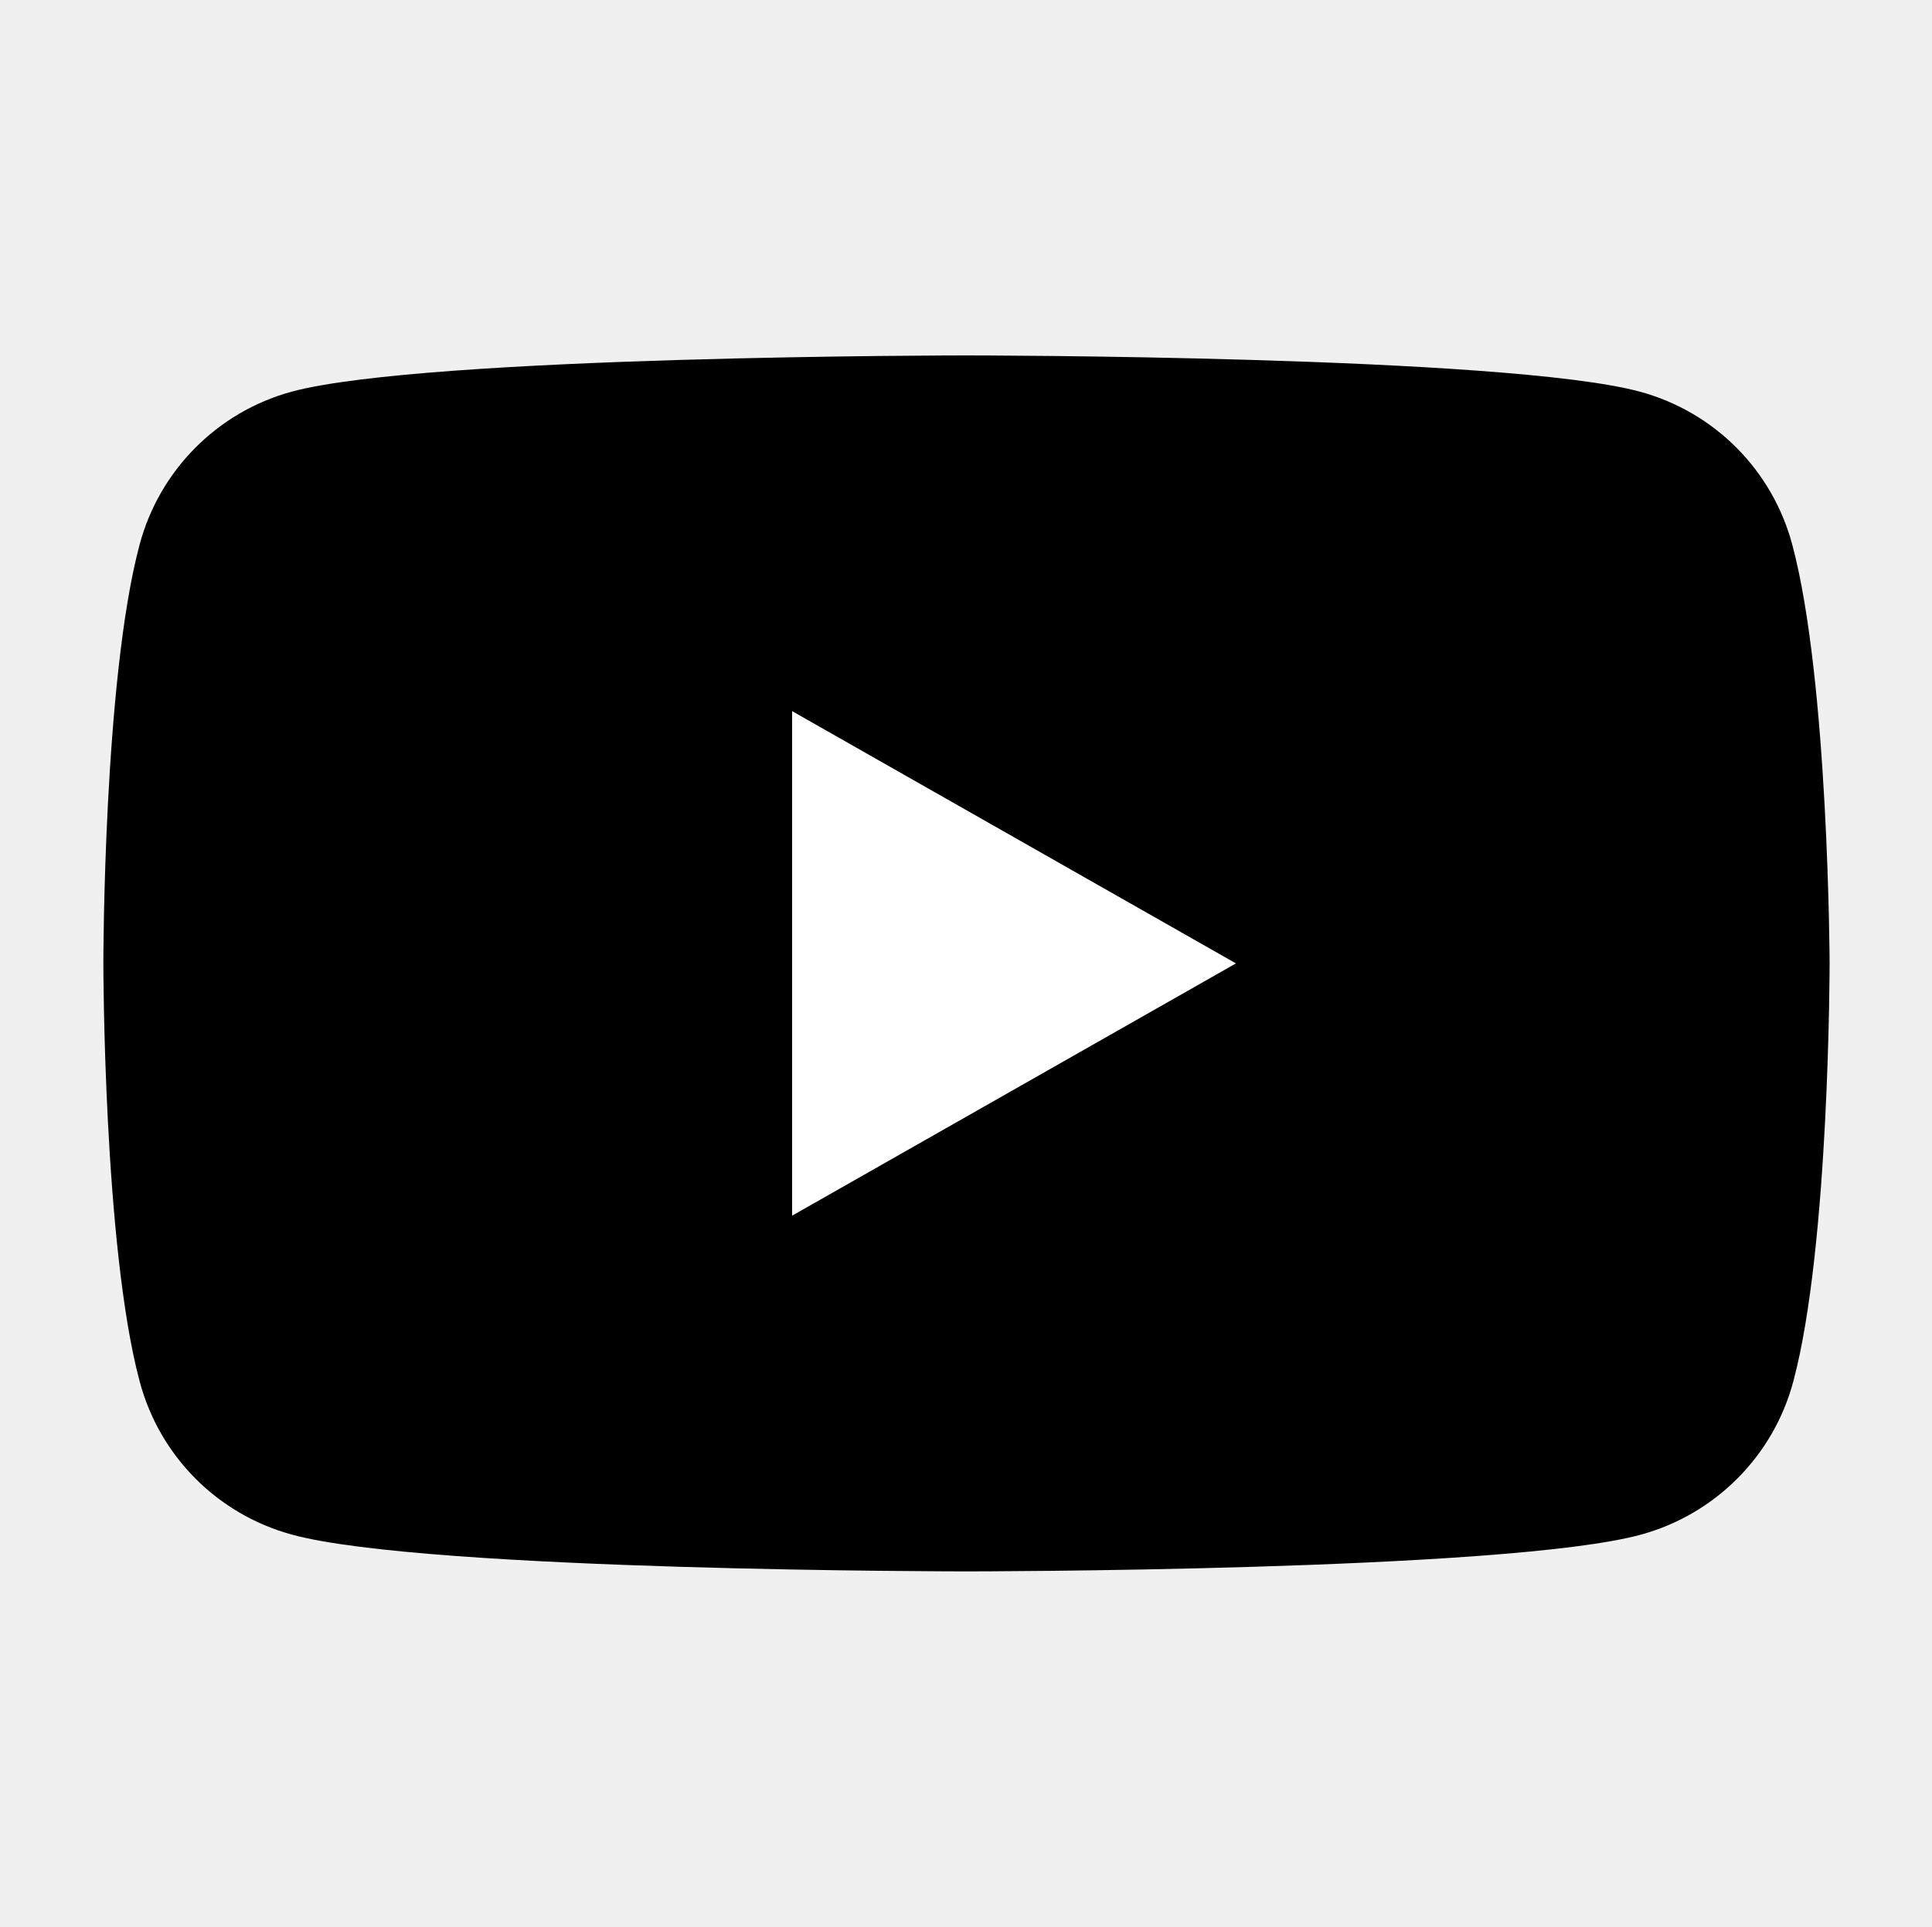
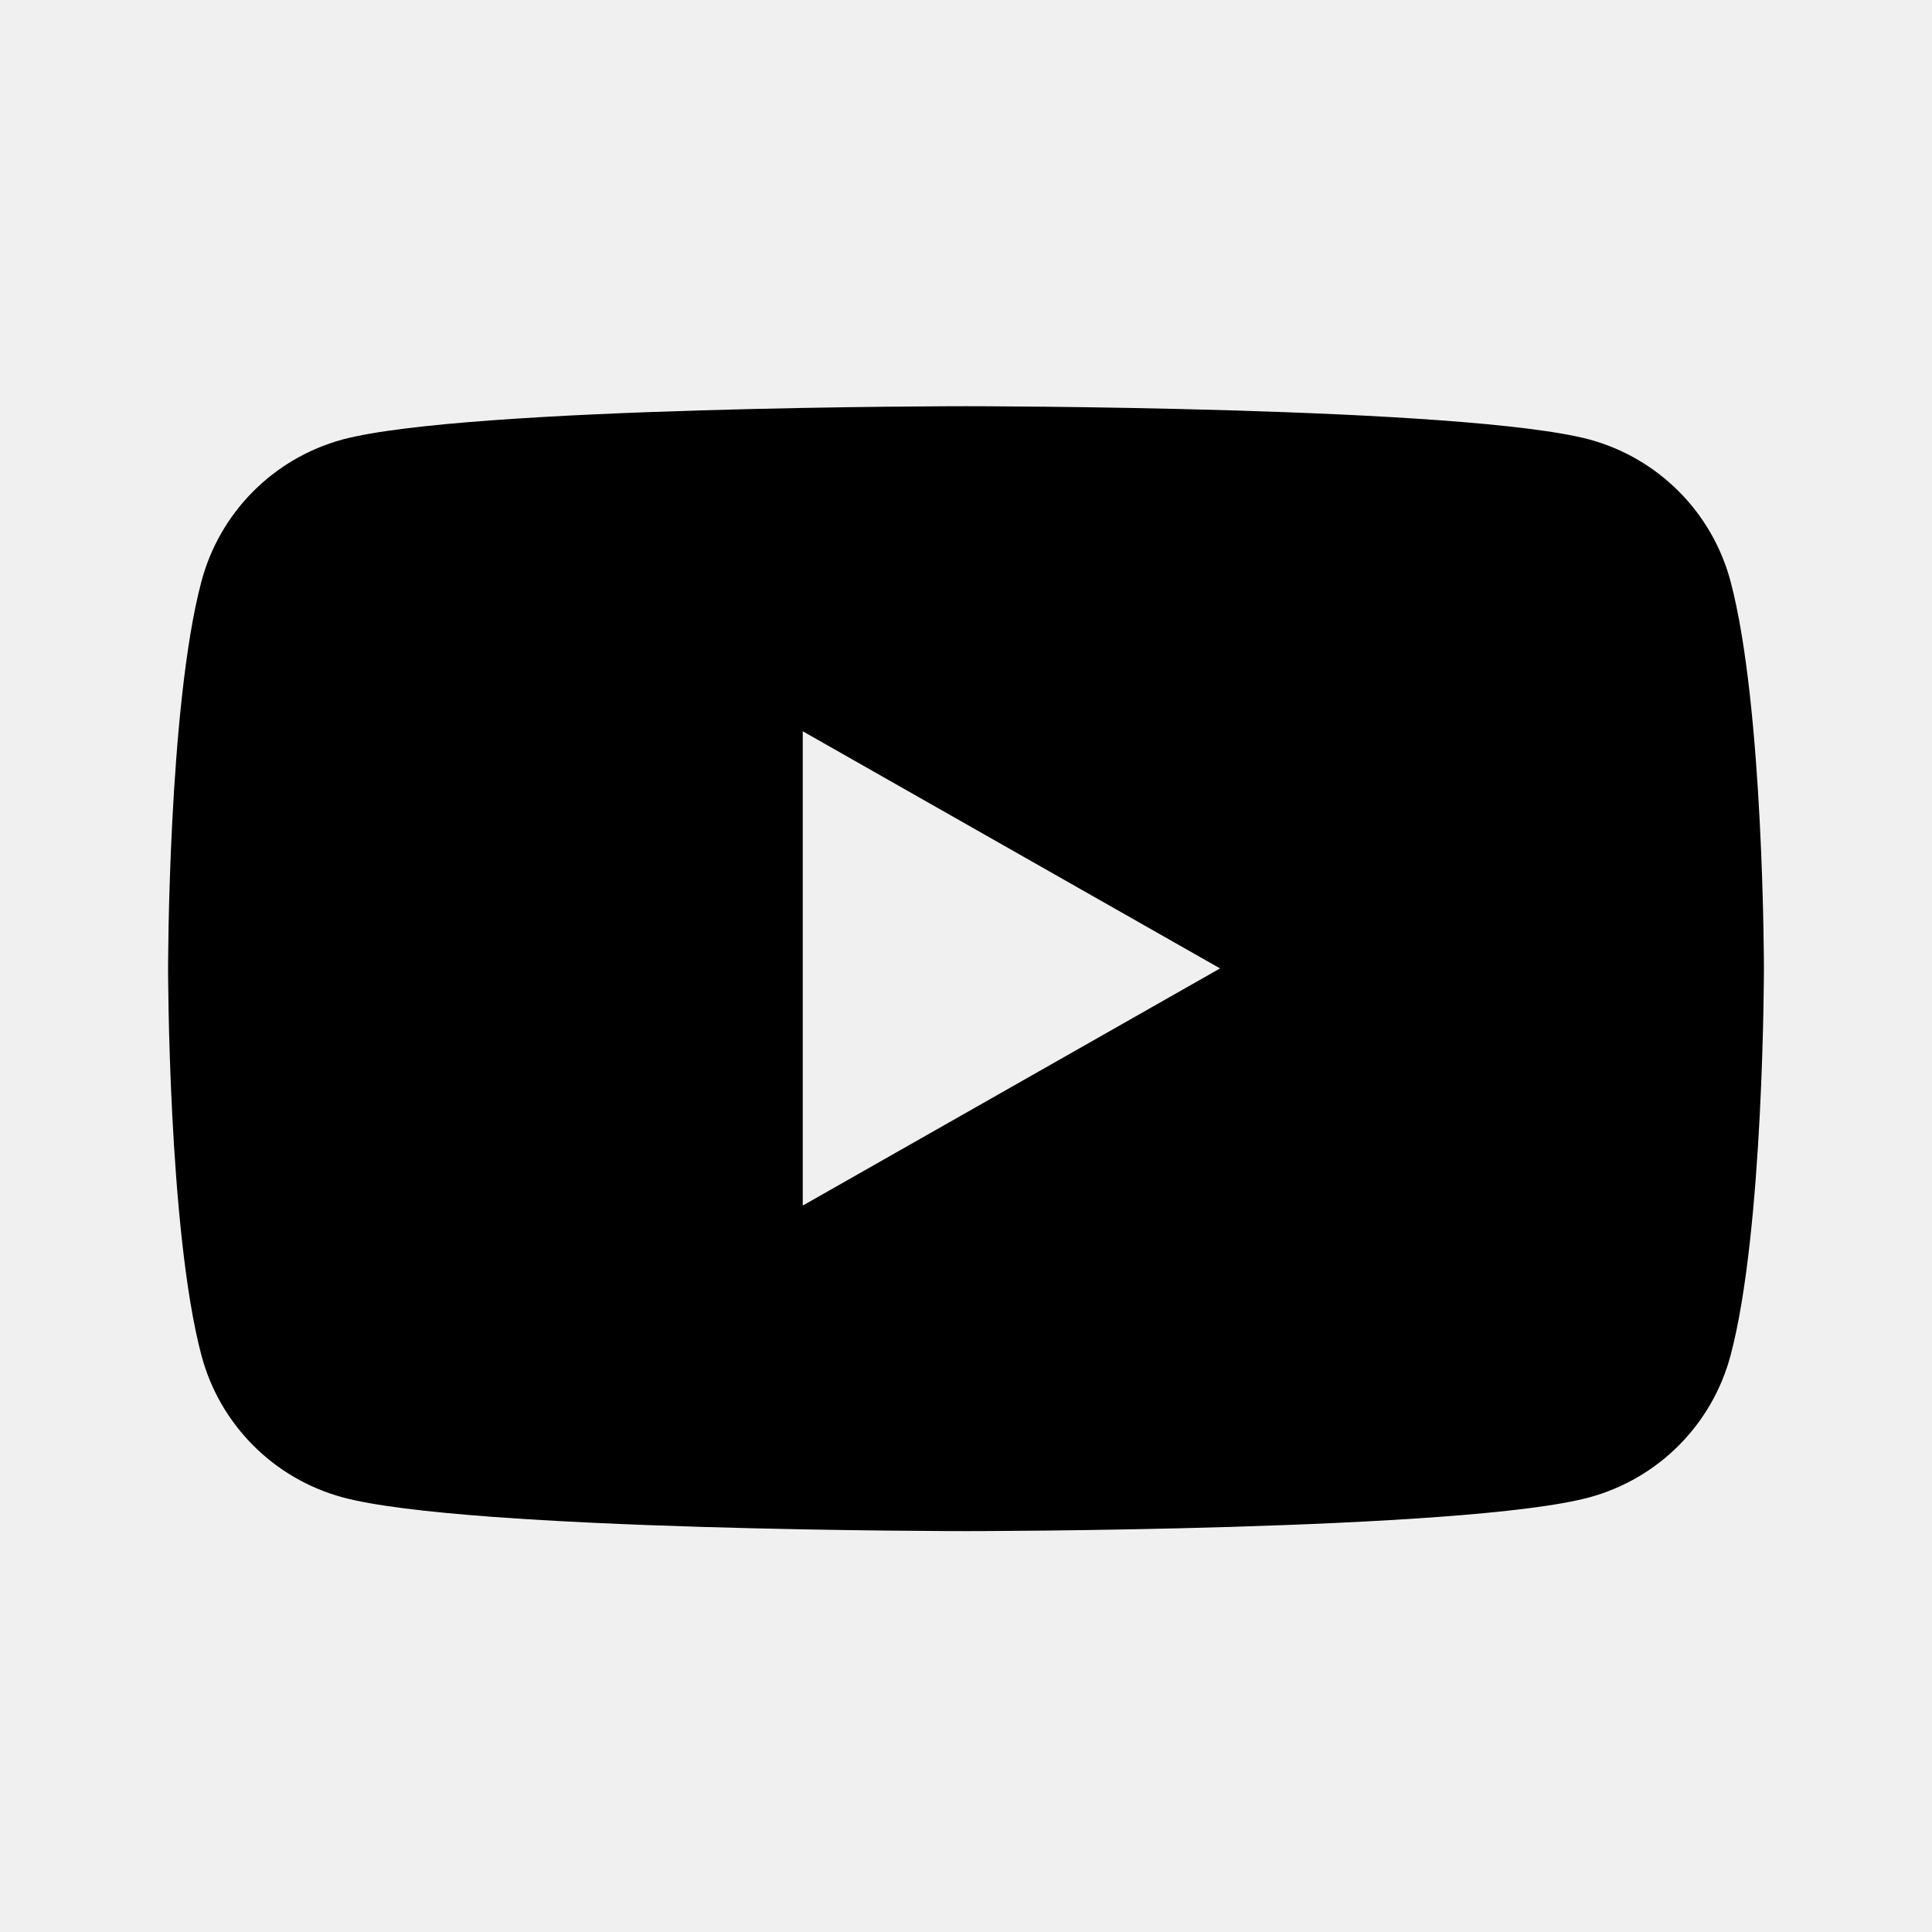
- <svg xmlns="http://www.w3.org/2000/svg" id="Layer_1" x="0" y="0" enable-background="new 0 0 400 399" version="1.1" viewBox="0 0 400 399" xml:space="preserve">
-   <style type="text/css">.st0{fill:#fff;stroke:#000;stroke-miterlimit:10}</style>
-   <g id="_Group_">
-     <path id="_Path_" d="M371.1,112.9c-4.1-15.5-16.1-27.6-31.6-31.8C311.7,73.6,200,73.6,200,73.6s-111.7,0-139.6,7.5 C45,85.3,33,97.4,28.9,112.8c-7.5,28-7.5,86.6-7.5,86.6s0,58.5,7.5,86.6c4.1,15.5,16.1,27.6,31.6,31.8 c27.9,7.6,139.6,7.6,139.6,7.6s111.7,0,139.6-7.6c15.4-4.2,27.5-16.3,31.6-31.8c7.5-28,7.5-86.6,7.5-86.6S378.6,141,371.1,112.9z" />
-     <polygon id="_Path_2" points="163.5 252.6 256.9 199.5 163.5 146.4" class="st0" />
-   </g>
+ <svg xmlns="http://www.w3.org/2000/svg" id="Layer_1" data-name="Layer 1" viewBox="0 0 400 400">
+   <path d="M358.3,120.4A41.5,41.5,0,0,0,329.1,91C303.3,84.1,200,84.1,200,84.1S96.7,84.1,70.9,91a41.5,41.5,0,0,0-29.2,29.4c-6.9,25.9-6.9,80.1-6.9,80.1s0,54.1,6.9,80.1A41.5,41.5,0,0,0,70.9,310c25.8,7,129.1,7,129.1,7s103.3,0,129.1-7a41.5,41.5,0,0,0,29.2-29.4c6.9-25.9,6.9-80.1,6.9-80.1S365.2,146.4,358.3,120.4ZM166.2,249.6V151.4l86.4,49.1Z" />
</svg>
